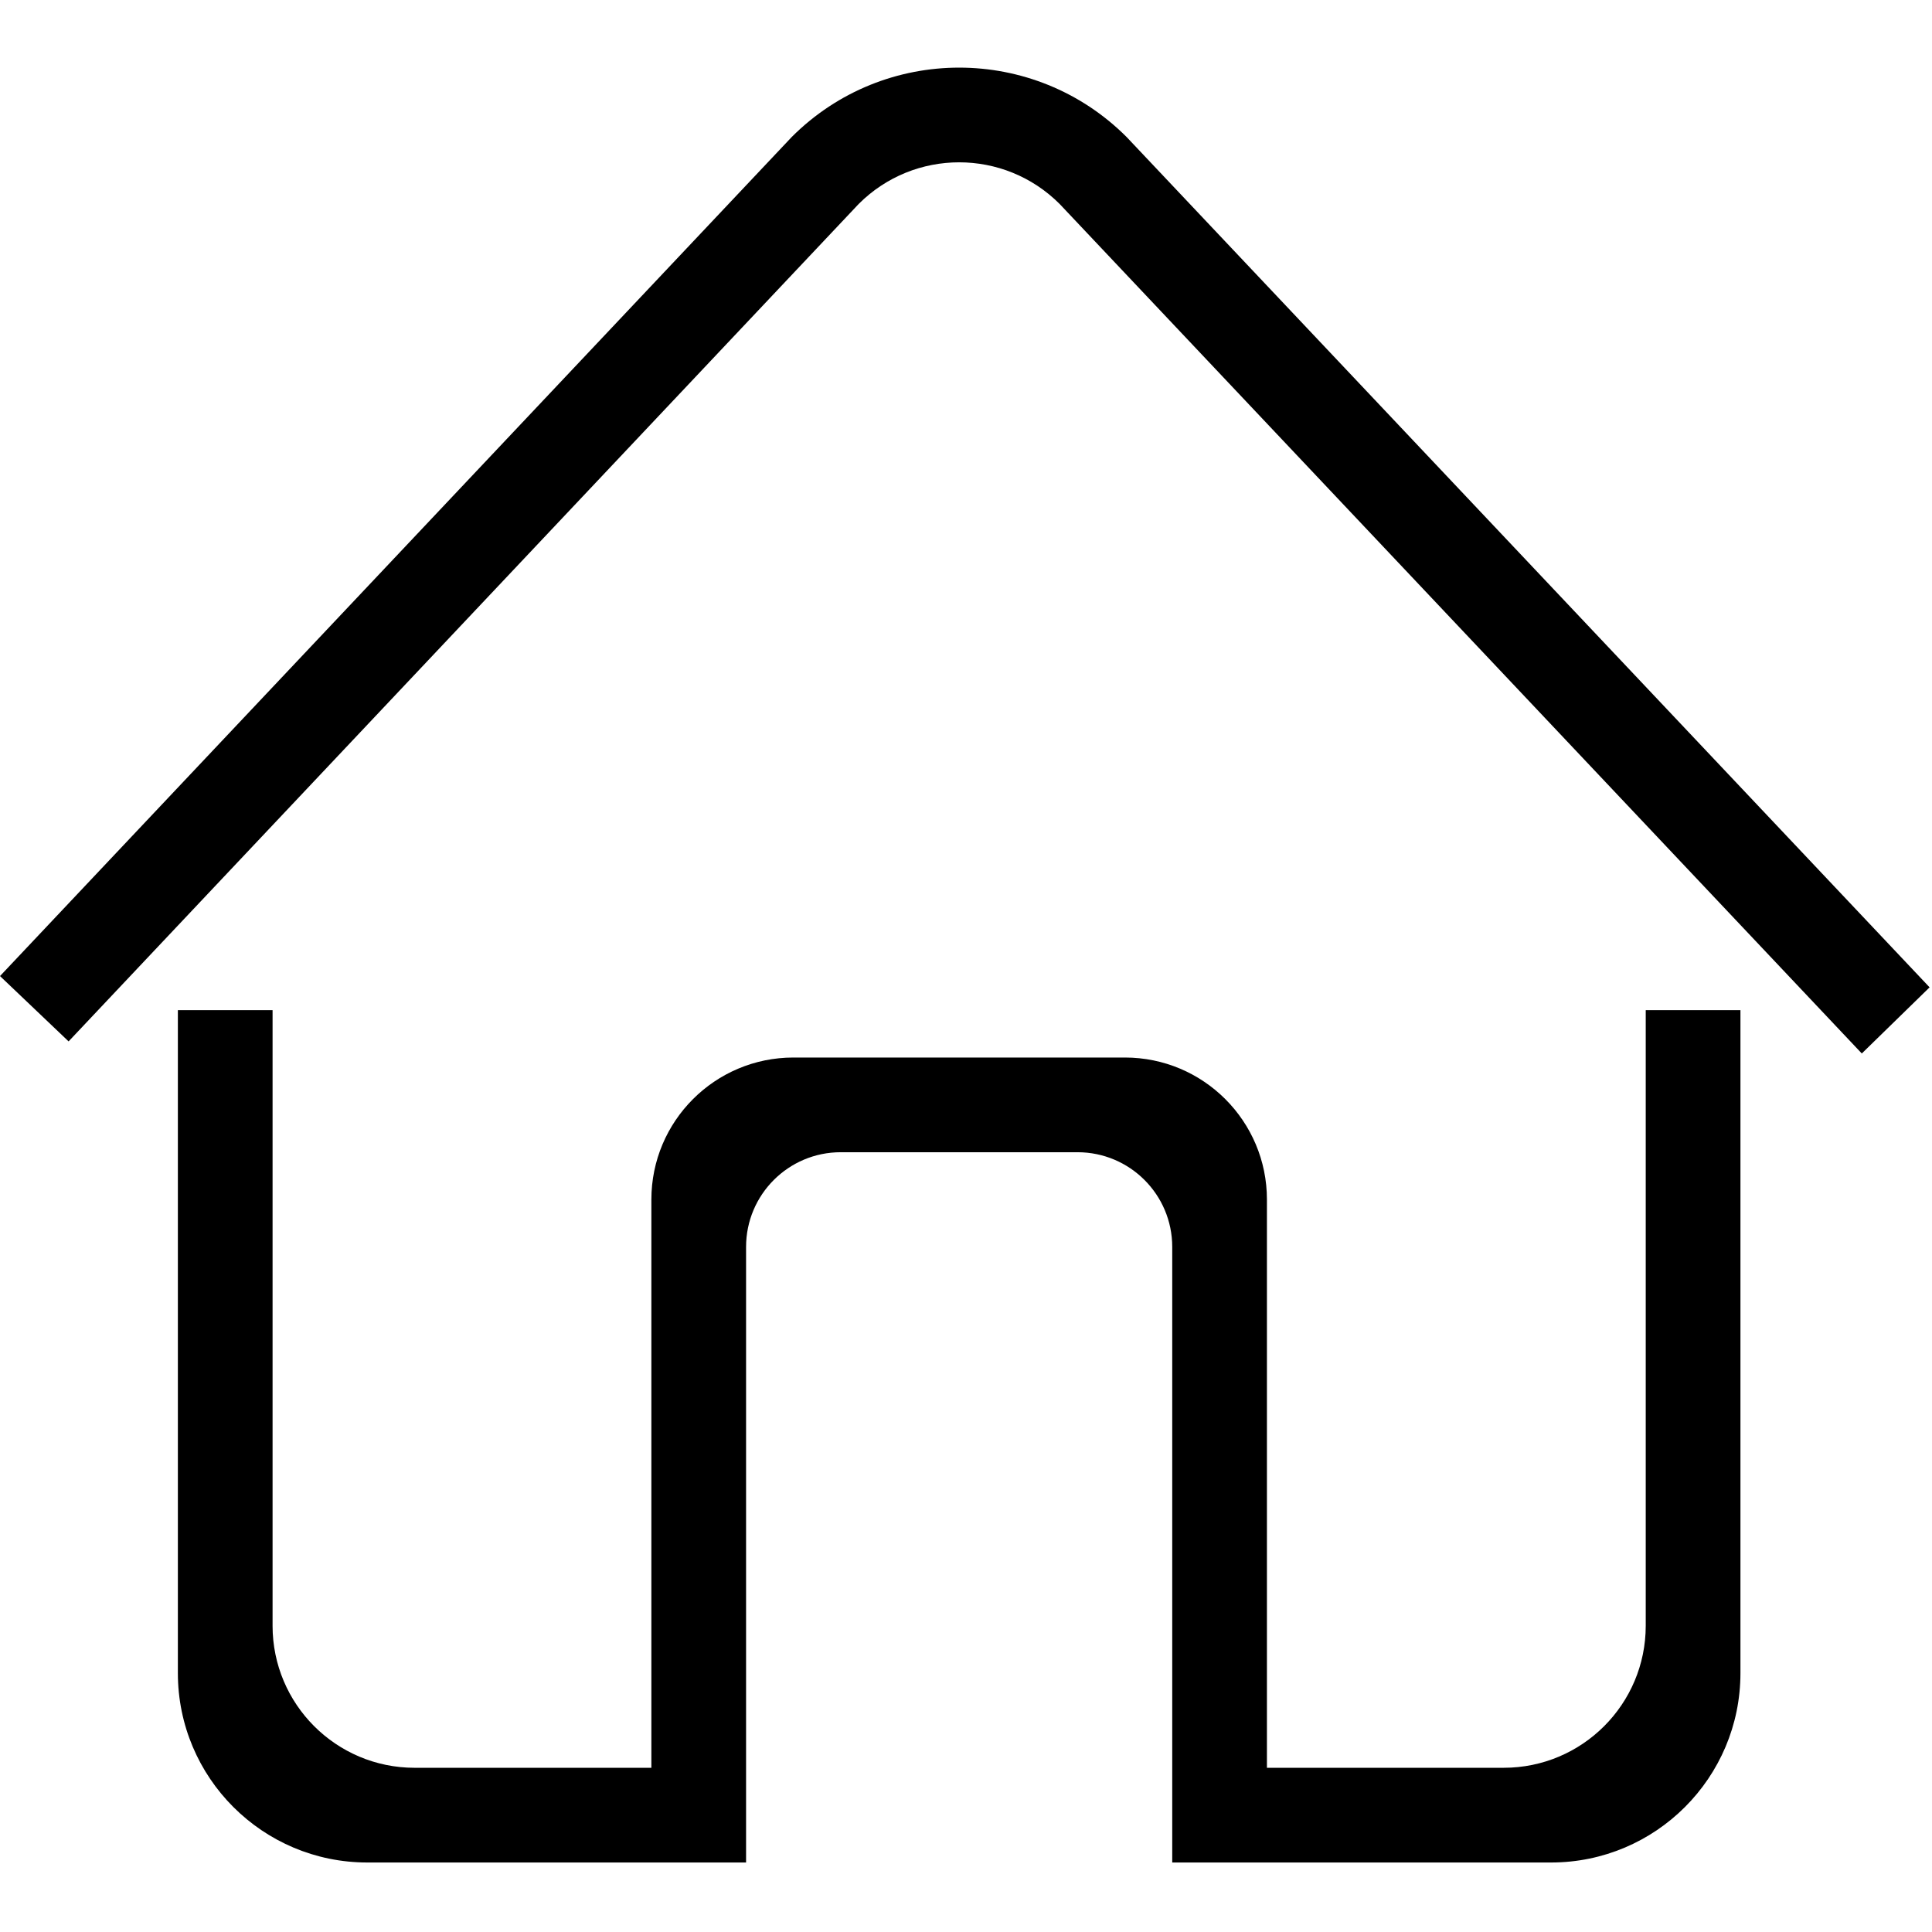
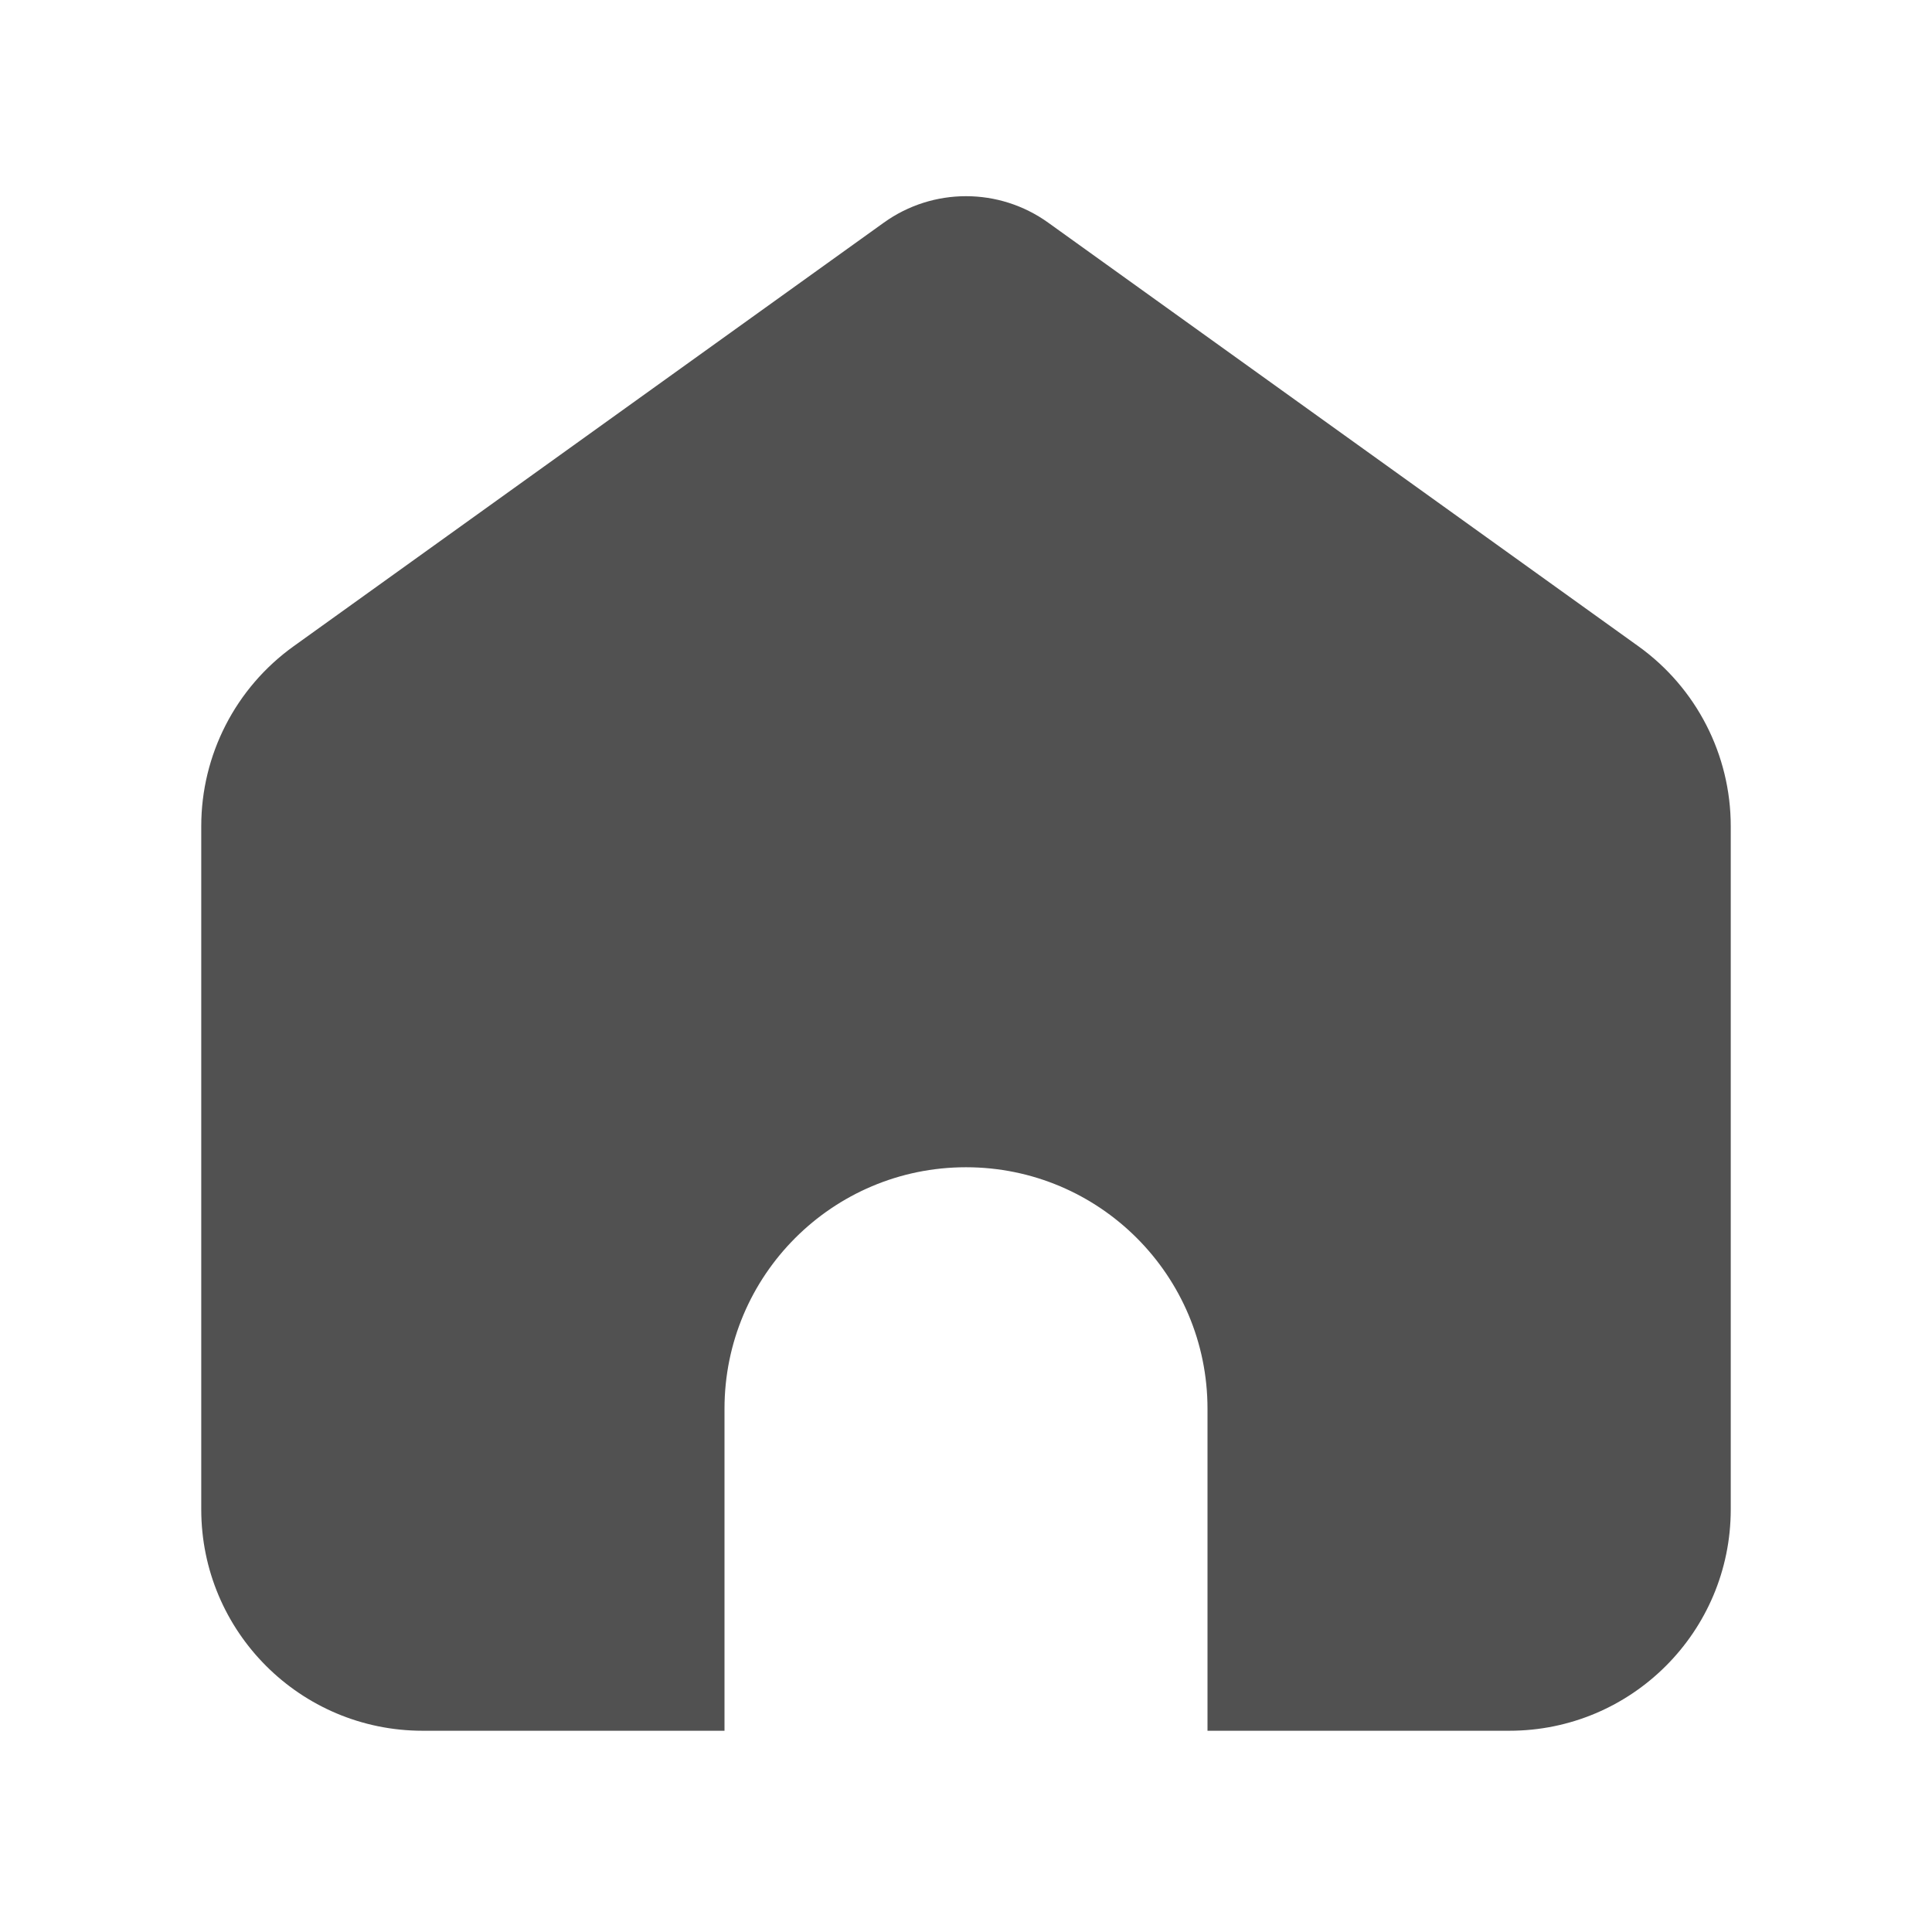
- <svg xmlns="http://www.w3.org/2000/svg" t="1716601966385" class="icon" viewBox="0 0 1024 1024" version="1.1" p-id="15508" width="200" height="200">
-   <path d="M986.793 558.367l-425.18-450.279c-29.404-29.404-77.072-29.404-106.476 0L36.357 551.962 0 517.335 419.645 72.596c49.004-49.003 128.456-49.003 177.46 0l425.62 450.714-35.932 35.057zM144.466 861.676c0 41.584 33.71 75.29 75.29 75.29h125.486V635.801c0-41.585 33.71-75.29 75.29-75.29h175.677c41.584 0 75.29 33.71 75.29 75.29v301.163h125.485c41.585 0 75.29-33.71 75.29-75.29V535.415h50.196v351.36c0 55.444-44.948 100.388-100.387 100.388H621.307V660.9c0-27.72-22.472-50.197-50.197-50.197H445.63a50.191 50.191 0 0 0-50.197 50.197v326.262h-200.77c-55.445 0-100.388-44.949-100.388-100.388v-351.36h50.196v326.262z" p-id="15509" />
+ <svg xmlns="http://www.w3.org/2000/svg" t="1716792188815" class="icon" viewBox="0 0 1024 1024" version="1.1" p-id="7029" width="200" height="200">
+   <path d="M555.541 117.995l312.875 224.565A117.333 117.333 0 0 1 917.333 437.867V800c0 64.8-52.533 117.333-117.333 117.333H640V746.667c0-70.688-57.312-128-128-128s-128 57.312-128 128v170.667H224c-64.8 0-117.333-52.533-117.333-117.333V437.877a117.333 117.333 0 0 1 48.917-95.317l312.875-224.565a74.667 74.667 0 0 1 87.083 0z" fill="#515151" p-id="7030" />
</svg>
